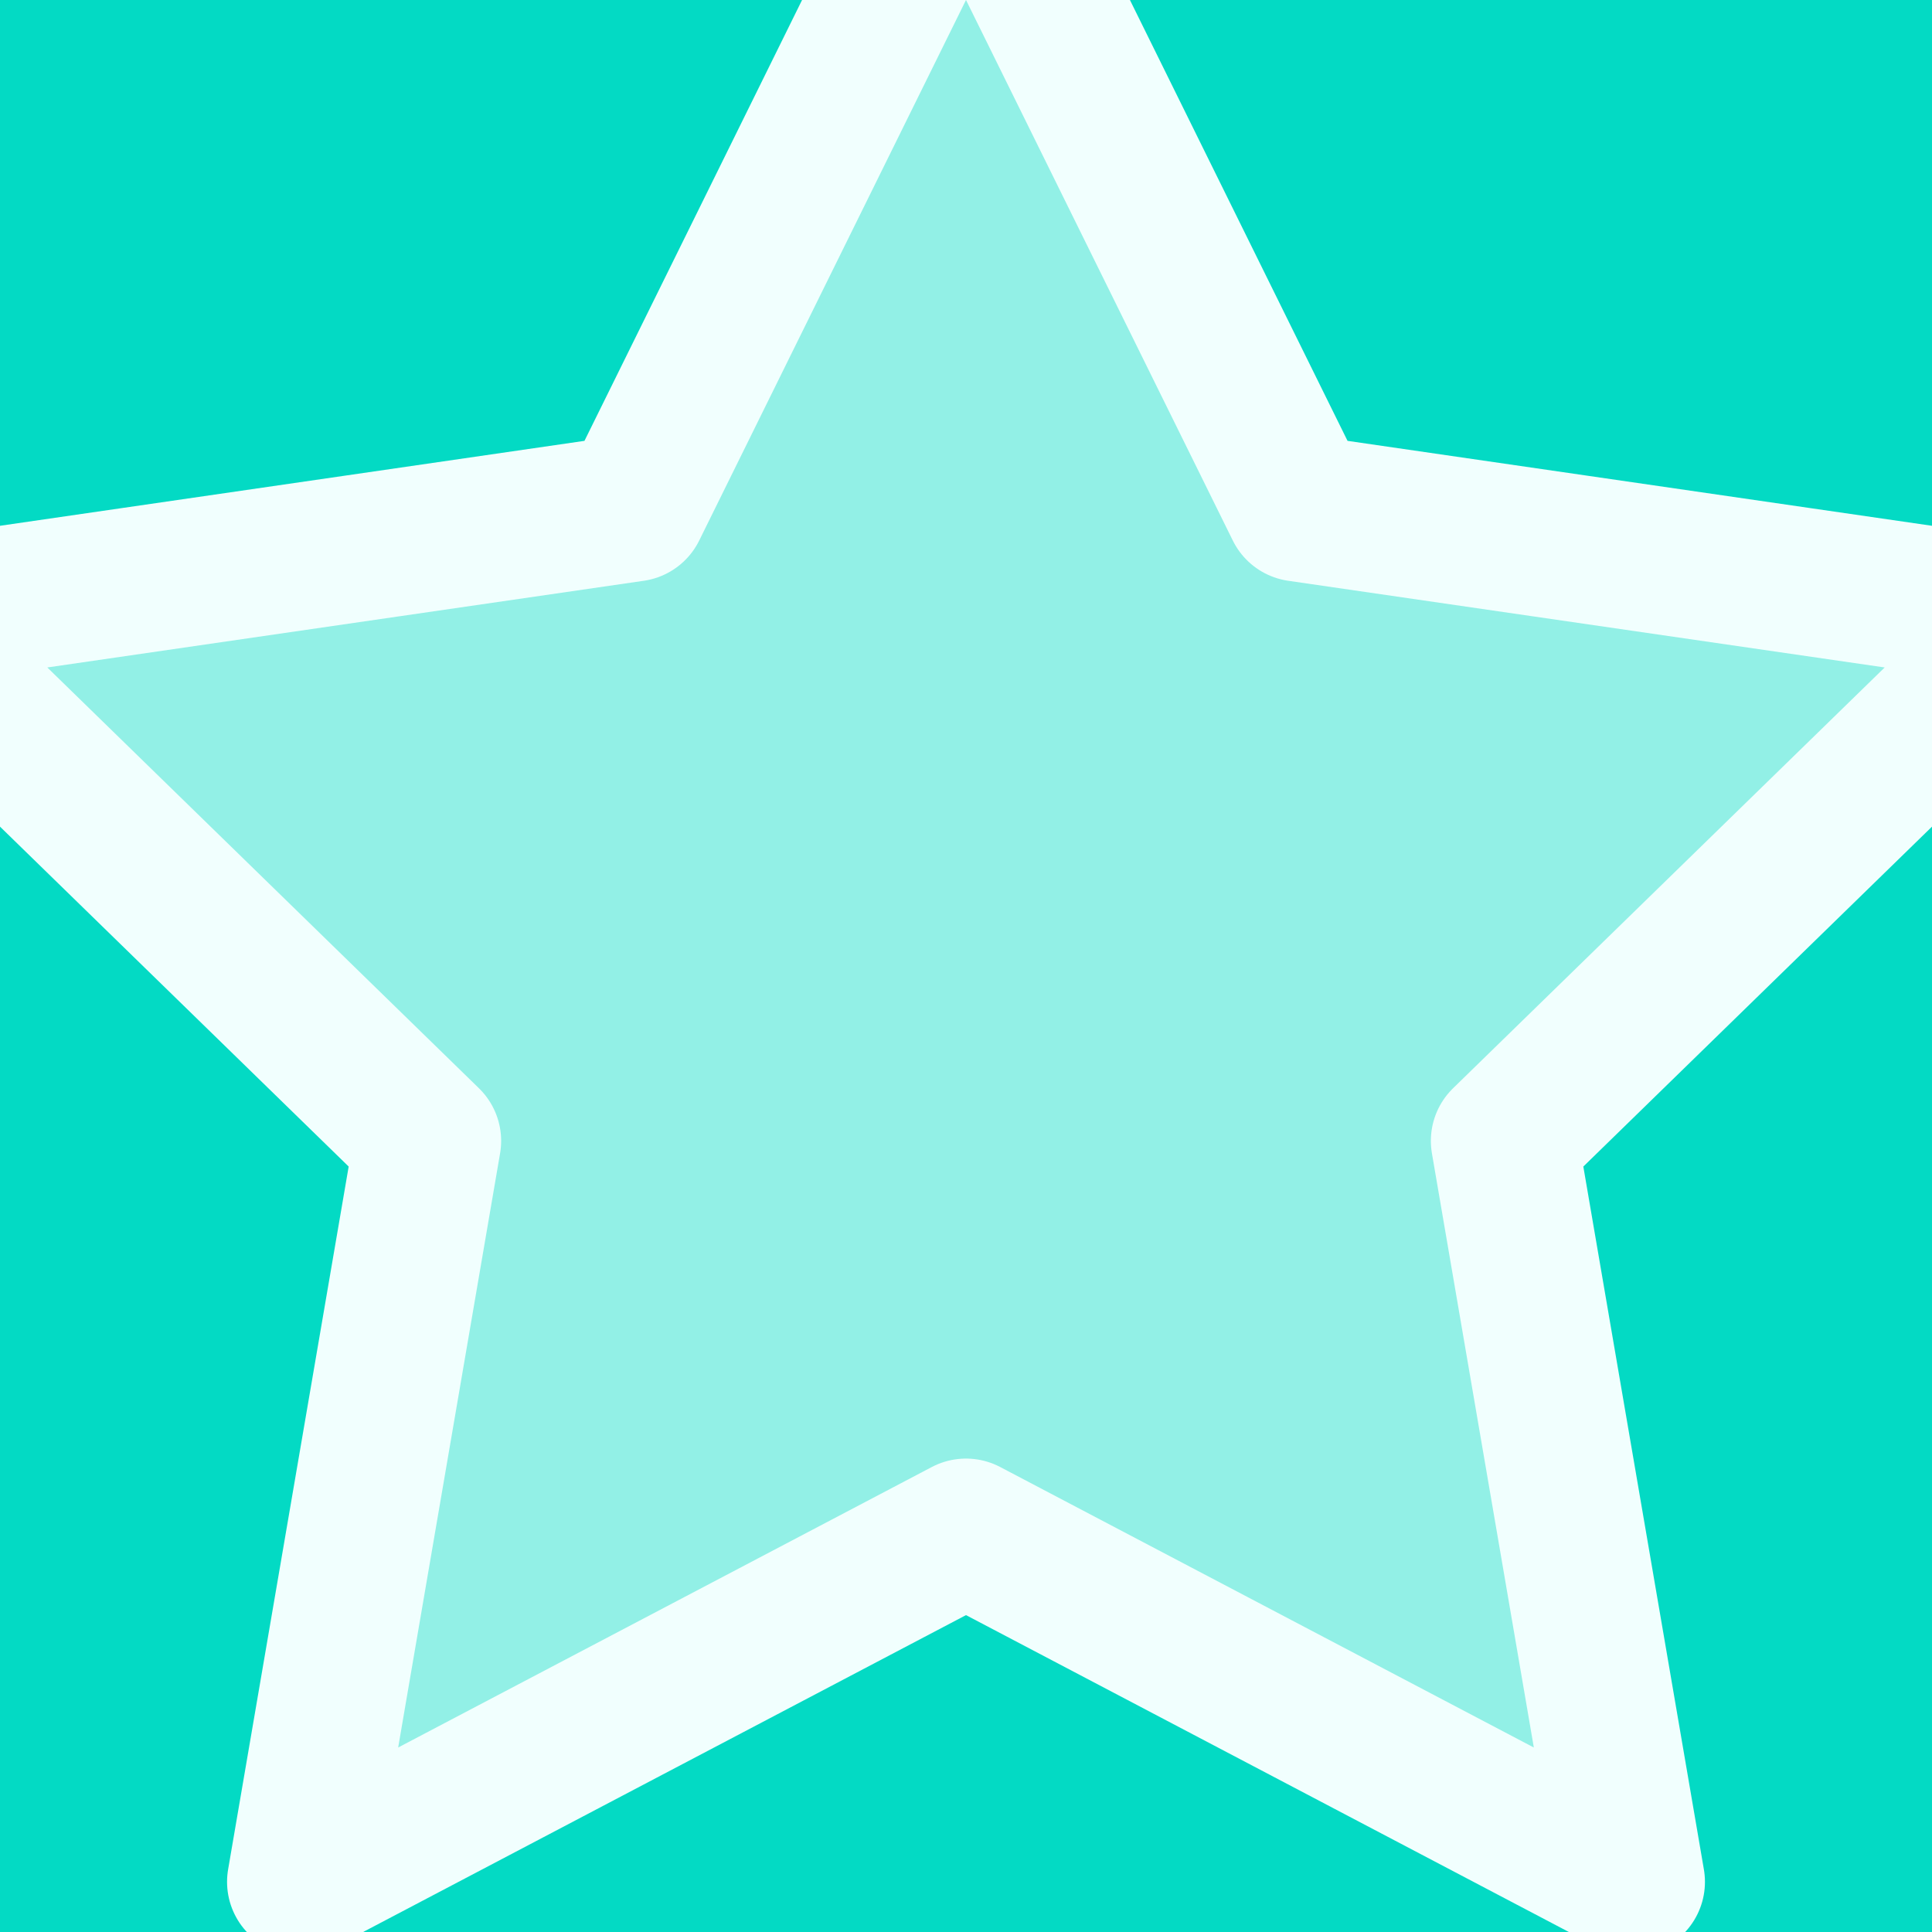
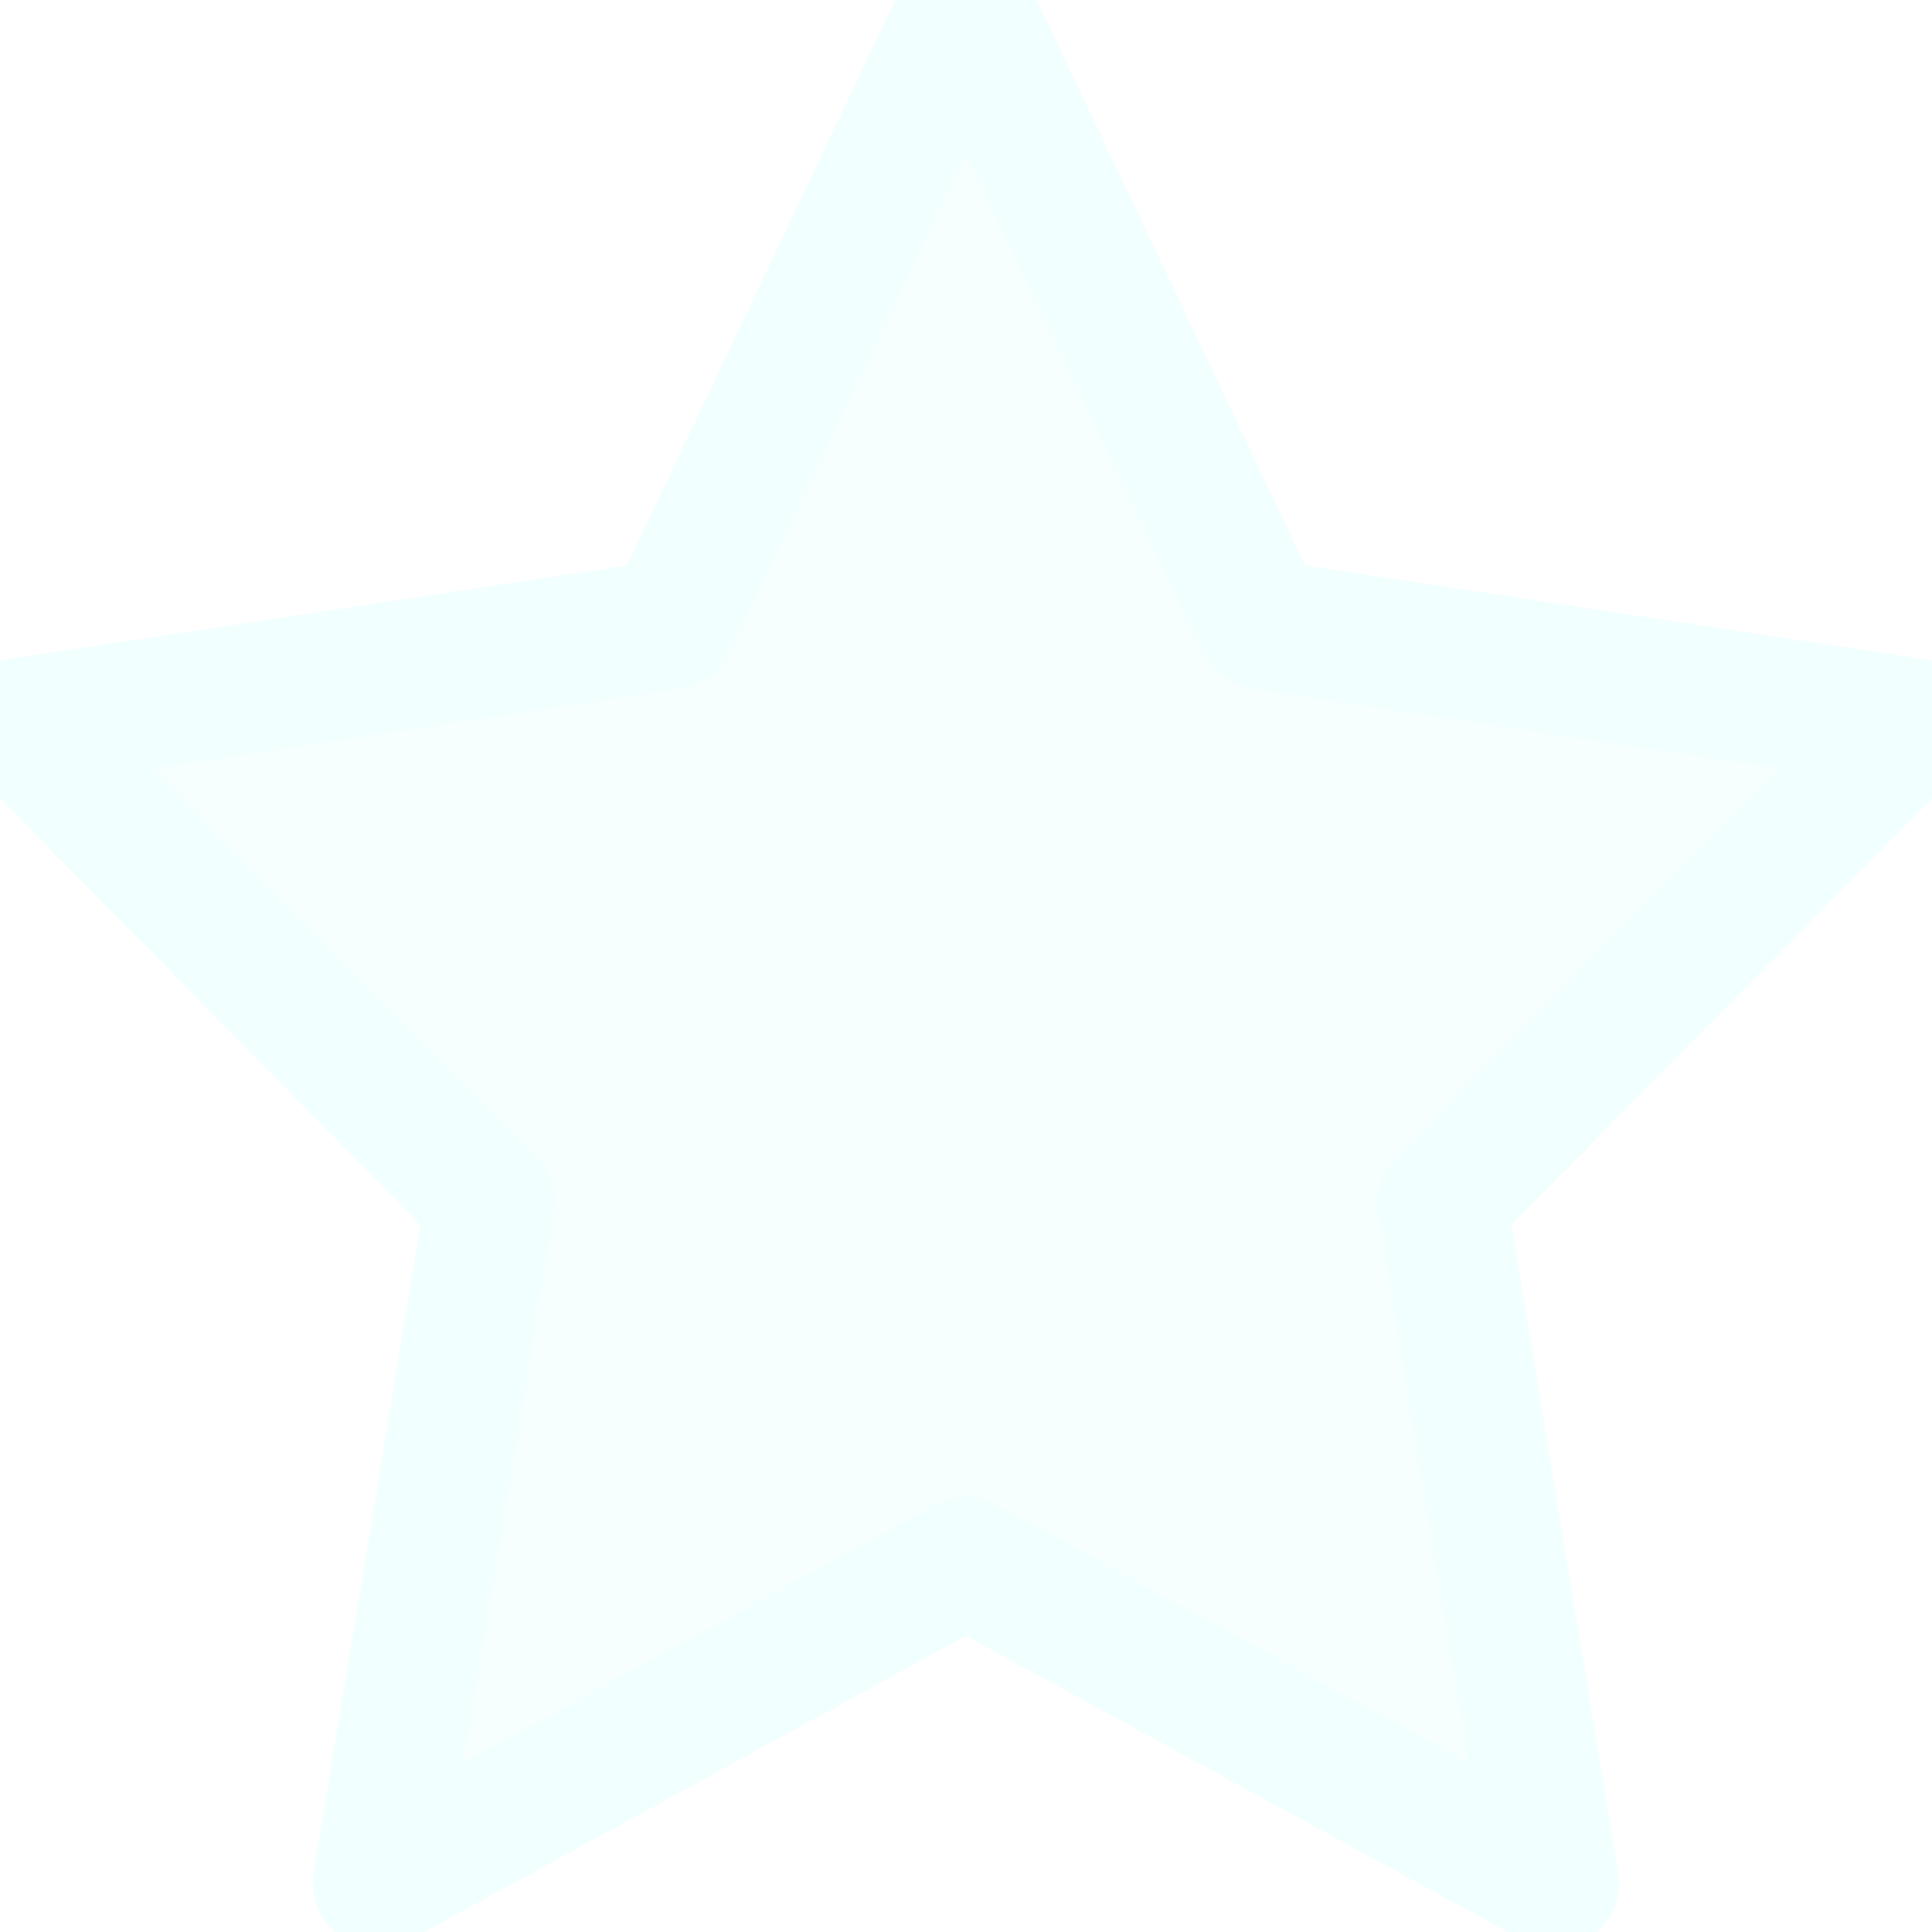
- <svg xmlns="http://www.w3.org/2000/svg" width="23px" height="23px" viewBox="0 0 23 23" version="1.1" style="background: #03DAC4;">
-   <g id="Icon-/-Toolbar-/-Feed-[Active]" stroke="none" stroke-width="1" fill="none" fill-rule="evenodd">
-     <rect fill="#03DAC4" x="0" y="0" width="23" height="23" />
-     <path d="M11.5,18.239 L3.578,22.403 L5.091,13.582 L-1.317,7.335 L7.539,6.048 L11.5,-1.977 L15.461,6.048 L24.317,7.335 L17.909,13.582 L19.422,22.403 L11.5,18.239 Z" id="Star-Copy-6" stroke="#F1FFFE" stroke-width="1.75" fill-opacity="0.6" fill="#F1FFFE" stroke-linejoin="round" />
+ <svg xmlns="http://www.w3.org/2000/svg" width="26px" height="26px" viewBox="0 0 26 26" version="1.1">
+   <g id="Page-1" stroke="none" stroke-width="1" fill="none" fill-rule="evenodd" fill-opacity="0.6" stroke-linejoin="round">
+     <g id="25-Feeds" transform="translate(-108, -1557)" fill="#F1FFFE" stroke="#F1FFFE" stroke-width="1.75">
+       <g id="Bottom-Tab-Bar" transform="translate(0, 1540)">
+         <g id="Bookmark-Icon" transform="translate(108, 17)">
+           <path d="M13,0.039 L9.029,8.406 L0.234,9.736 L6.596,16.185 L5.085,25.345 L13,21.017 L20.915,25.345 L19.404,16.185 L25.766,9.736 L16.971,8.406 L13,0.039 Z" id="Star-Copy-6" />
+         </g>
+       </g>
+     </g>
  </g>
</svg>
